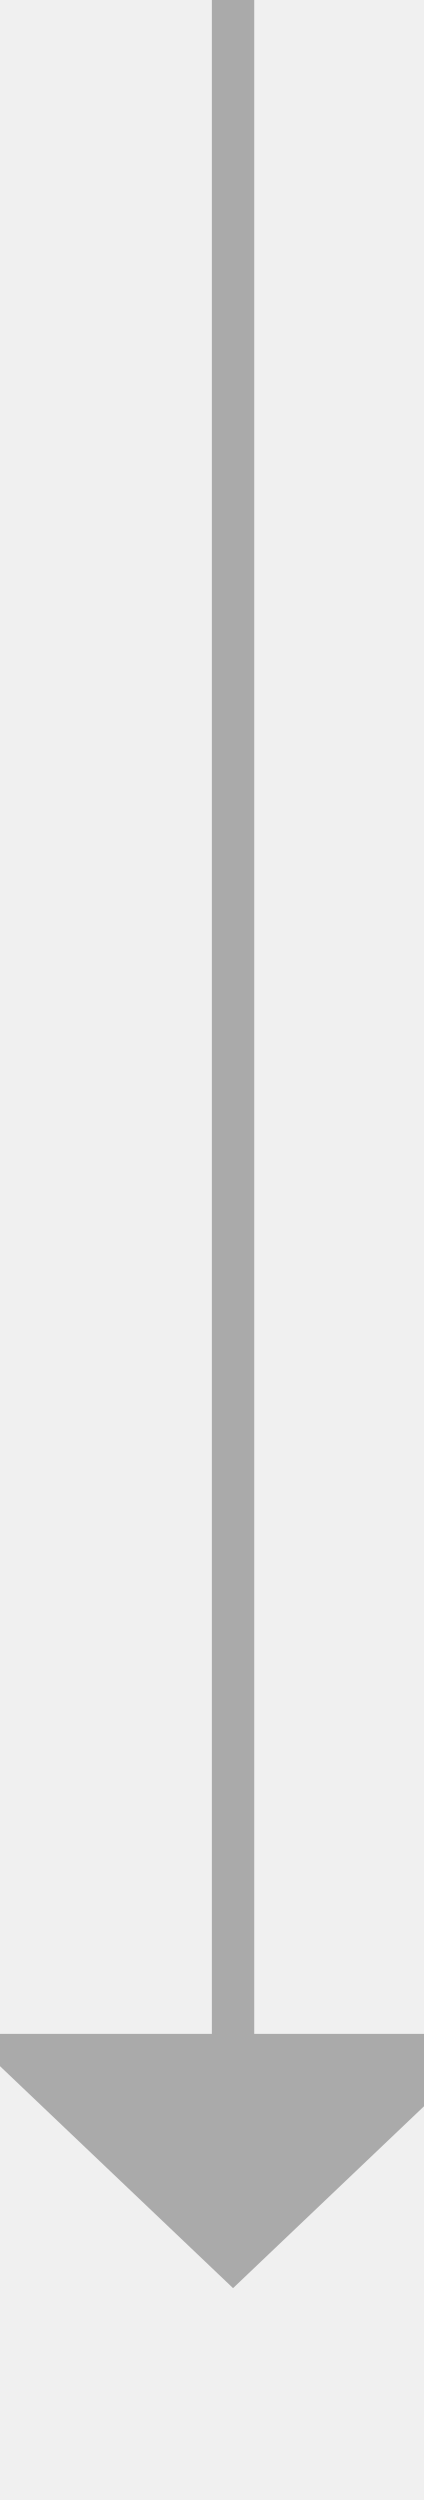
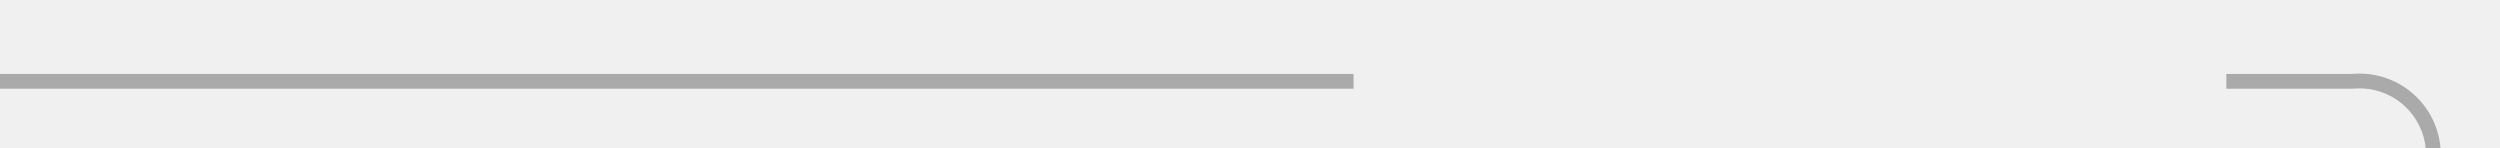
- <svg xmlns="http://www.w3.org/2000/svg" version="1.1" width="10px" height="59px" preserveAspectRatio="xMidYMin meet" viewBox="537 418  8 59">
-   <path d="M 541.5 418  L 541.5 467  " stroke-width="1" stroke="#aaaaaa" fill="none" />
-   <path d="M 535.2 466  L 541.5 472  L 547.8 466  L 535.2 466  Z " fill-rule="nonzero" fill="#aaaaaa" stroke="none" />
+ <svg xmlns="http://www.w3.org/2000/svg" version="1.1" width="169px" height="10px" preserveAspectRatio="xMinYMid meet" viewBox="591 282  169 8">
+   <defs>
+     <mask fill="white" id="clip191">
+       <path d="M 682.5 273  L 741.5 273  L 741.5 298  L 682.5 298  Z M 591 273  L 764 273  L 764 373  L 591 373  Z " fill-rule="evenodd" />
+     </mask>
+   </defs>
+   <path d="M 591 286.5  L 750 286.5  A 5 5 0 0 1 755.5 291.5 L 755.5 359  " stroke-width="1" stroke="#aaaaaa" fill="none" mask="url(#clip191)" />
+   <path d="M 749.2 358  L 755.5 364  L 761.8 358  L 749.2 358  Z " fill-rule="nonzero" fill="#aaaaaa" stroke="none" mask="url(#clip191)" />
</svg>
